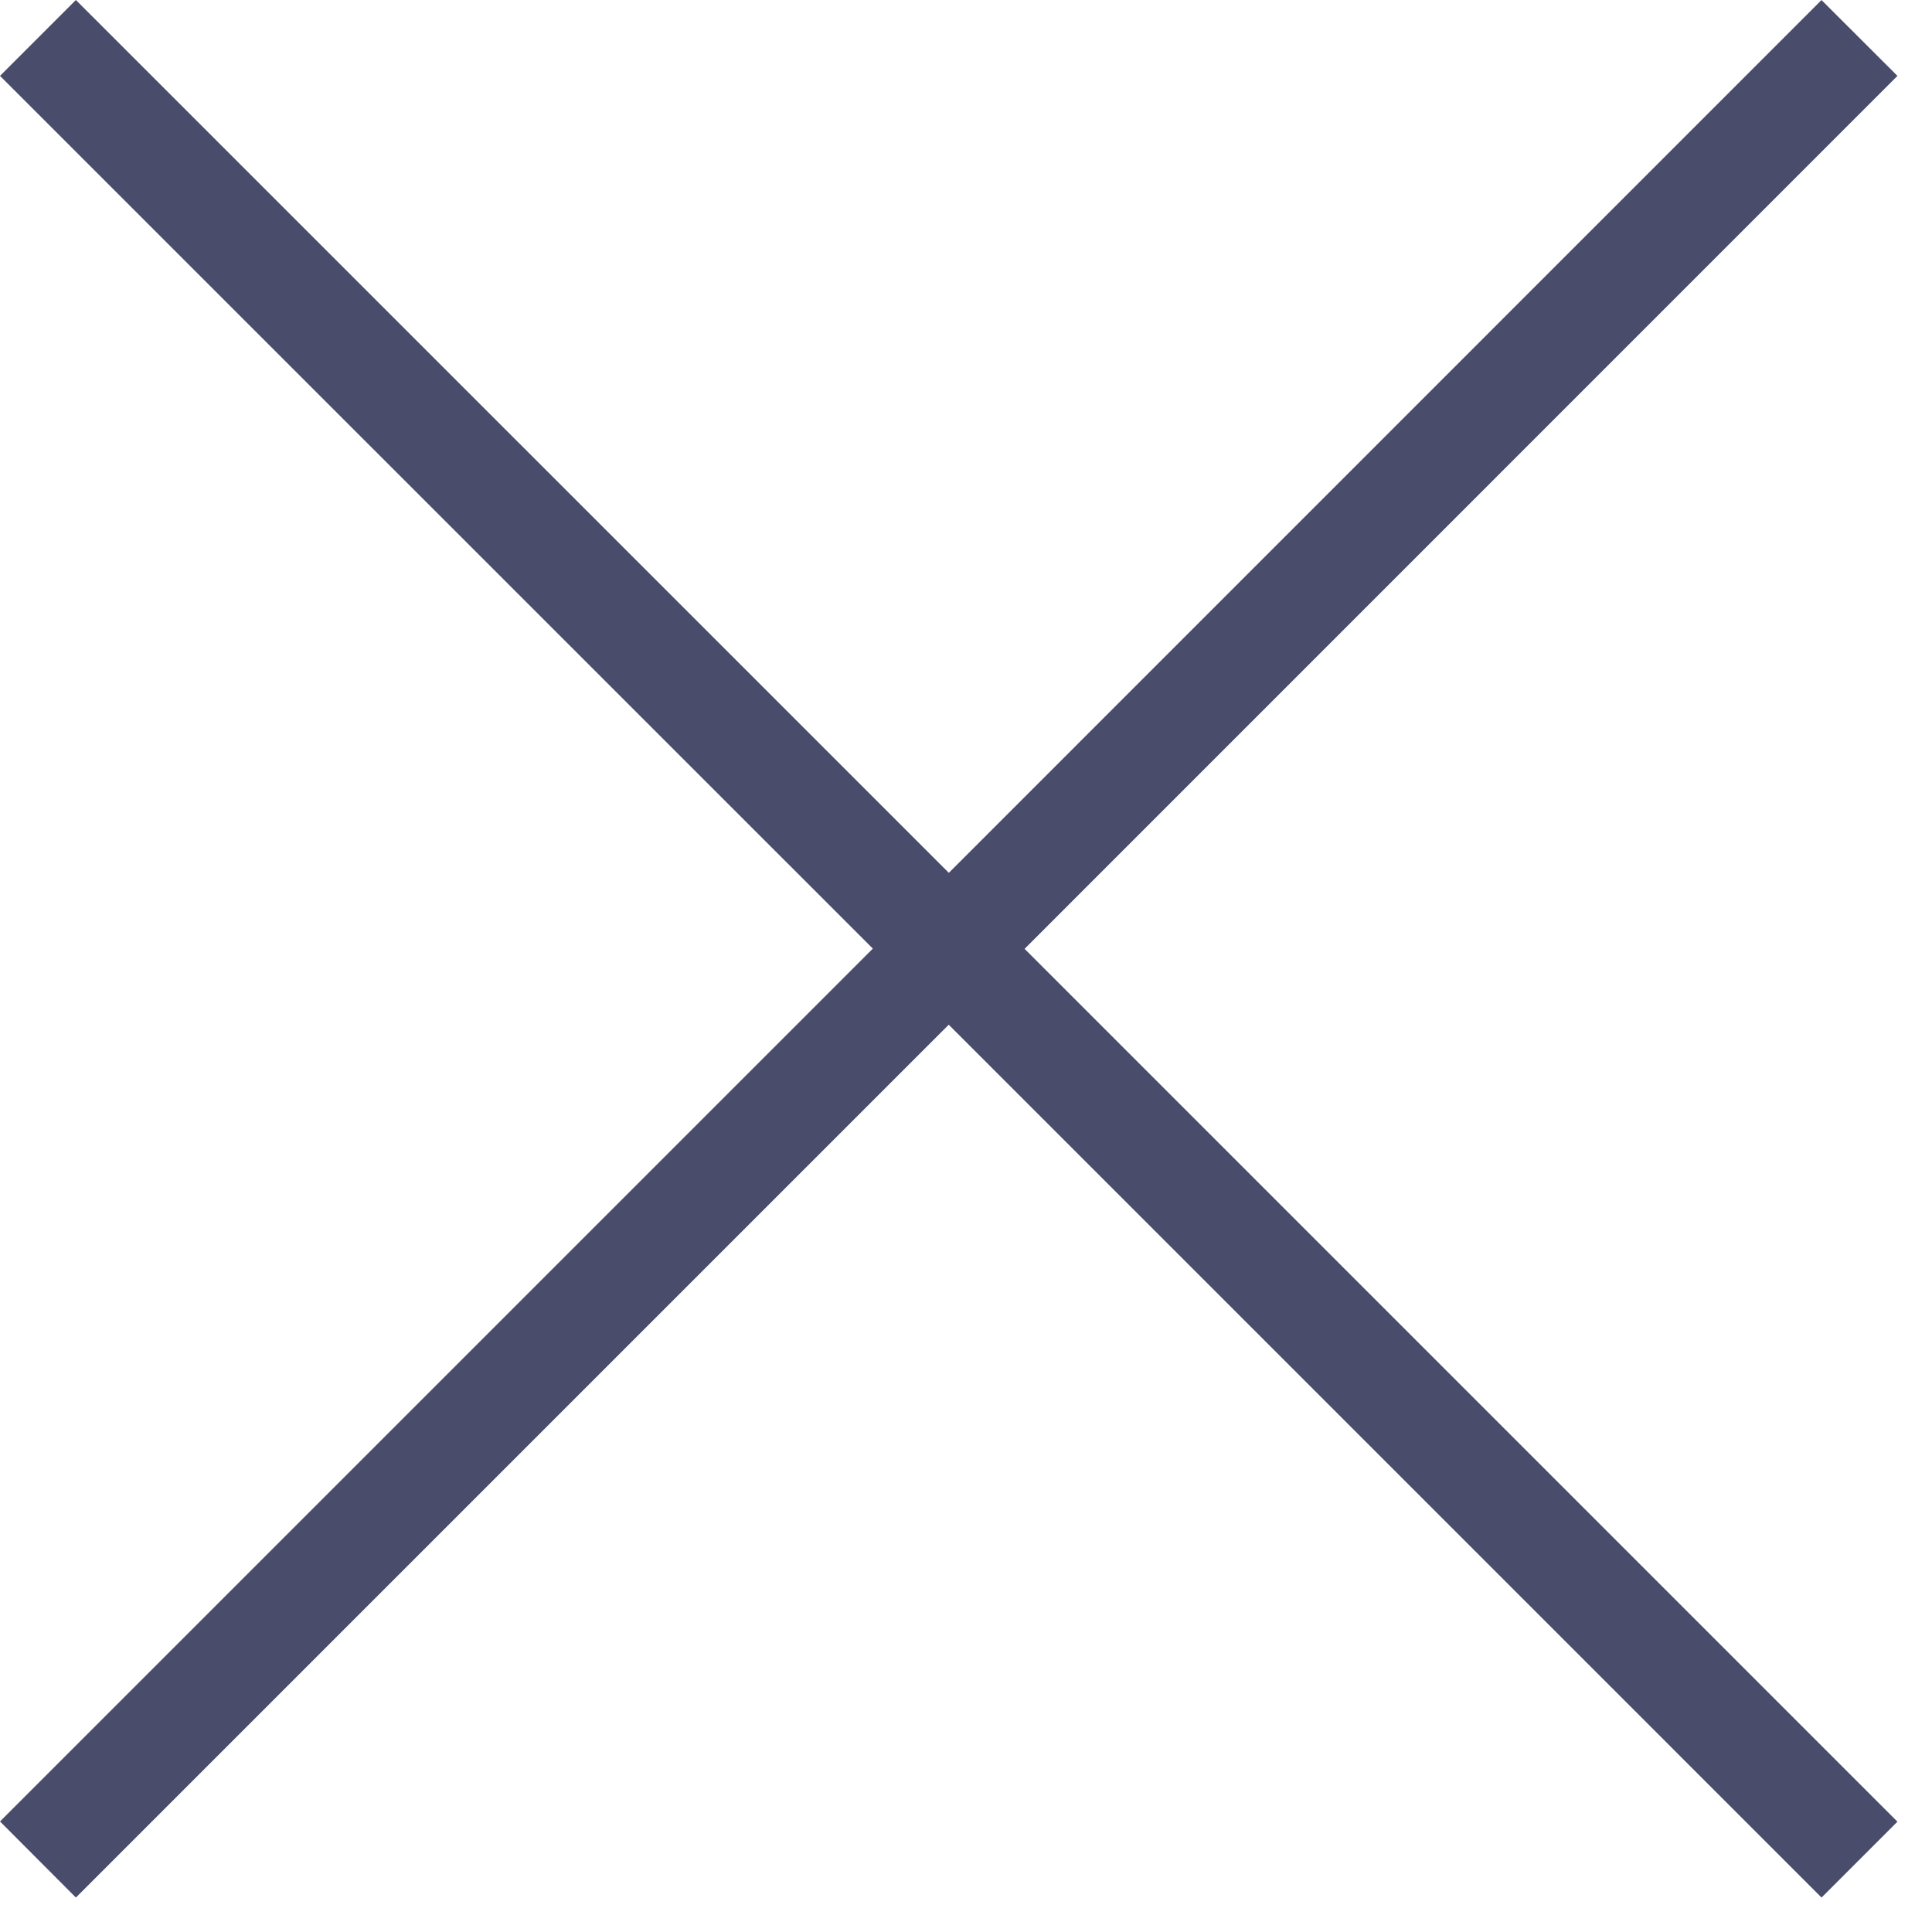
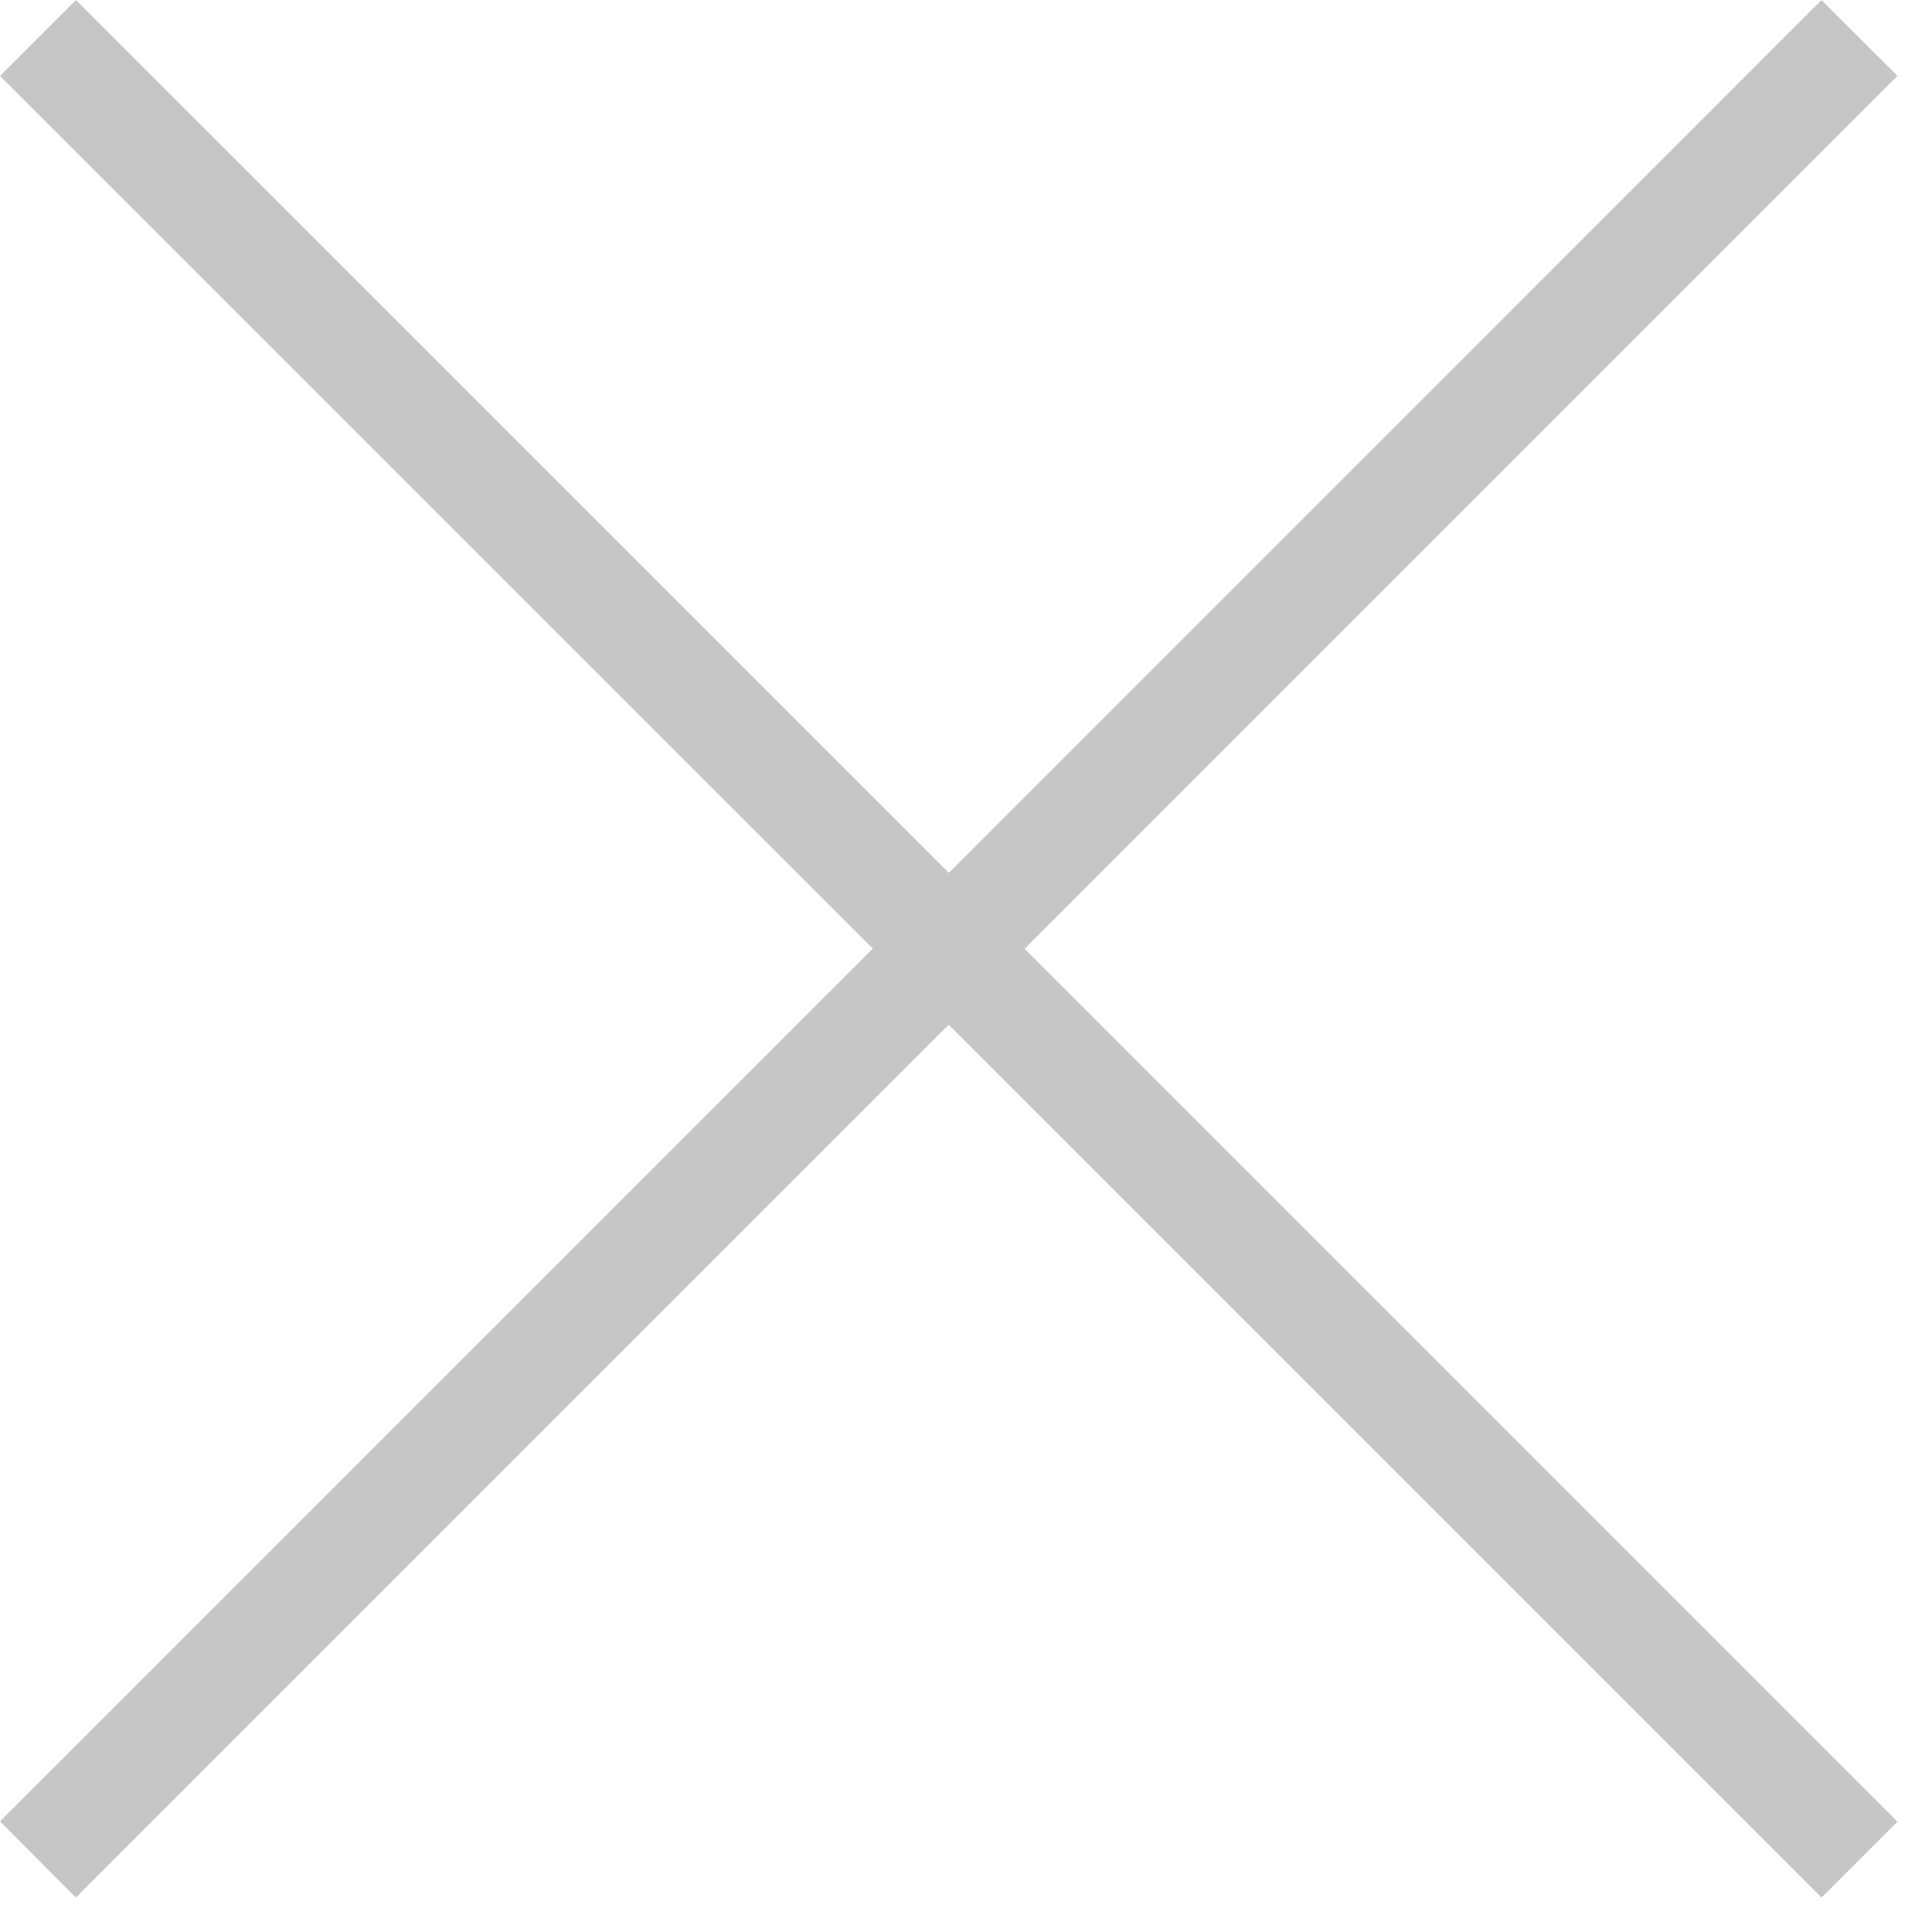
<svg xmlns="http://www.w3.org/2000/svg" width="18" height="18">
-   <path fill="#494C6B" fill-rule="evenodd" d="M16.97 0l.708.707L9.546 8.84l8.132 8.132-.707.707-8.132-8.132-8.132 8.132L0 16.97l8.132-8.132L0 .707.707 0 8.84 8.132 16.971 0z" />
+   <path fill="#5555" fill-rule="evenodd" d="M16.97 0l.708.707L9.546 8.84l8.132 8.132-.707.707-8.132-8.132-8.132 8.132L0 16.97l8.132-8.132L0 .707.707 0 8.84 8.132 16.971 0z" />
</svg>
